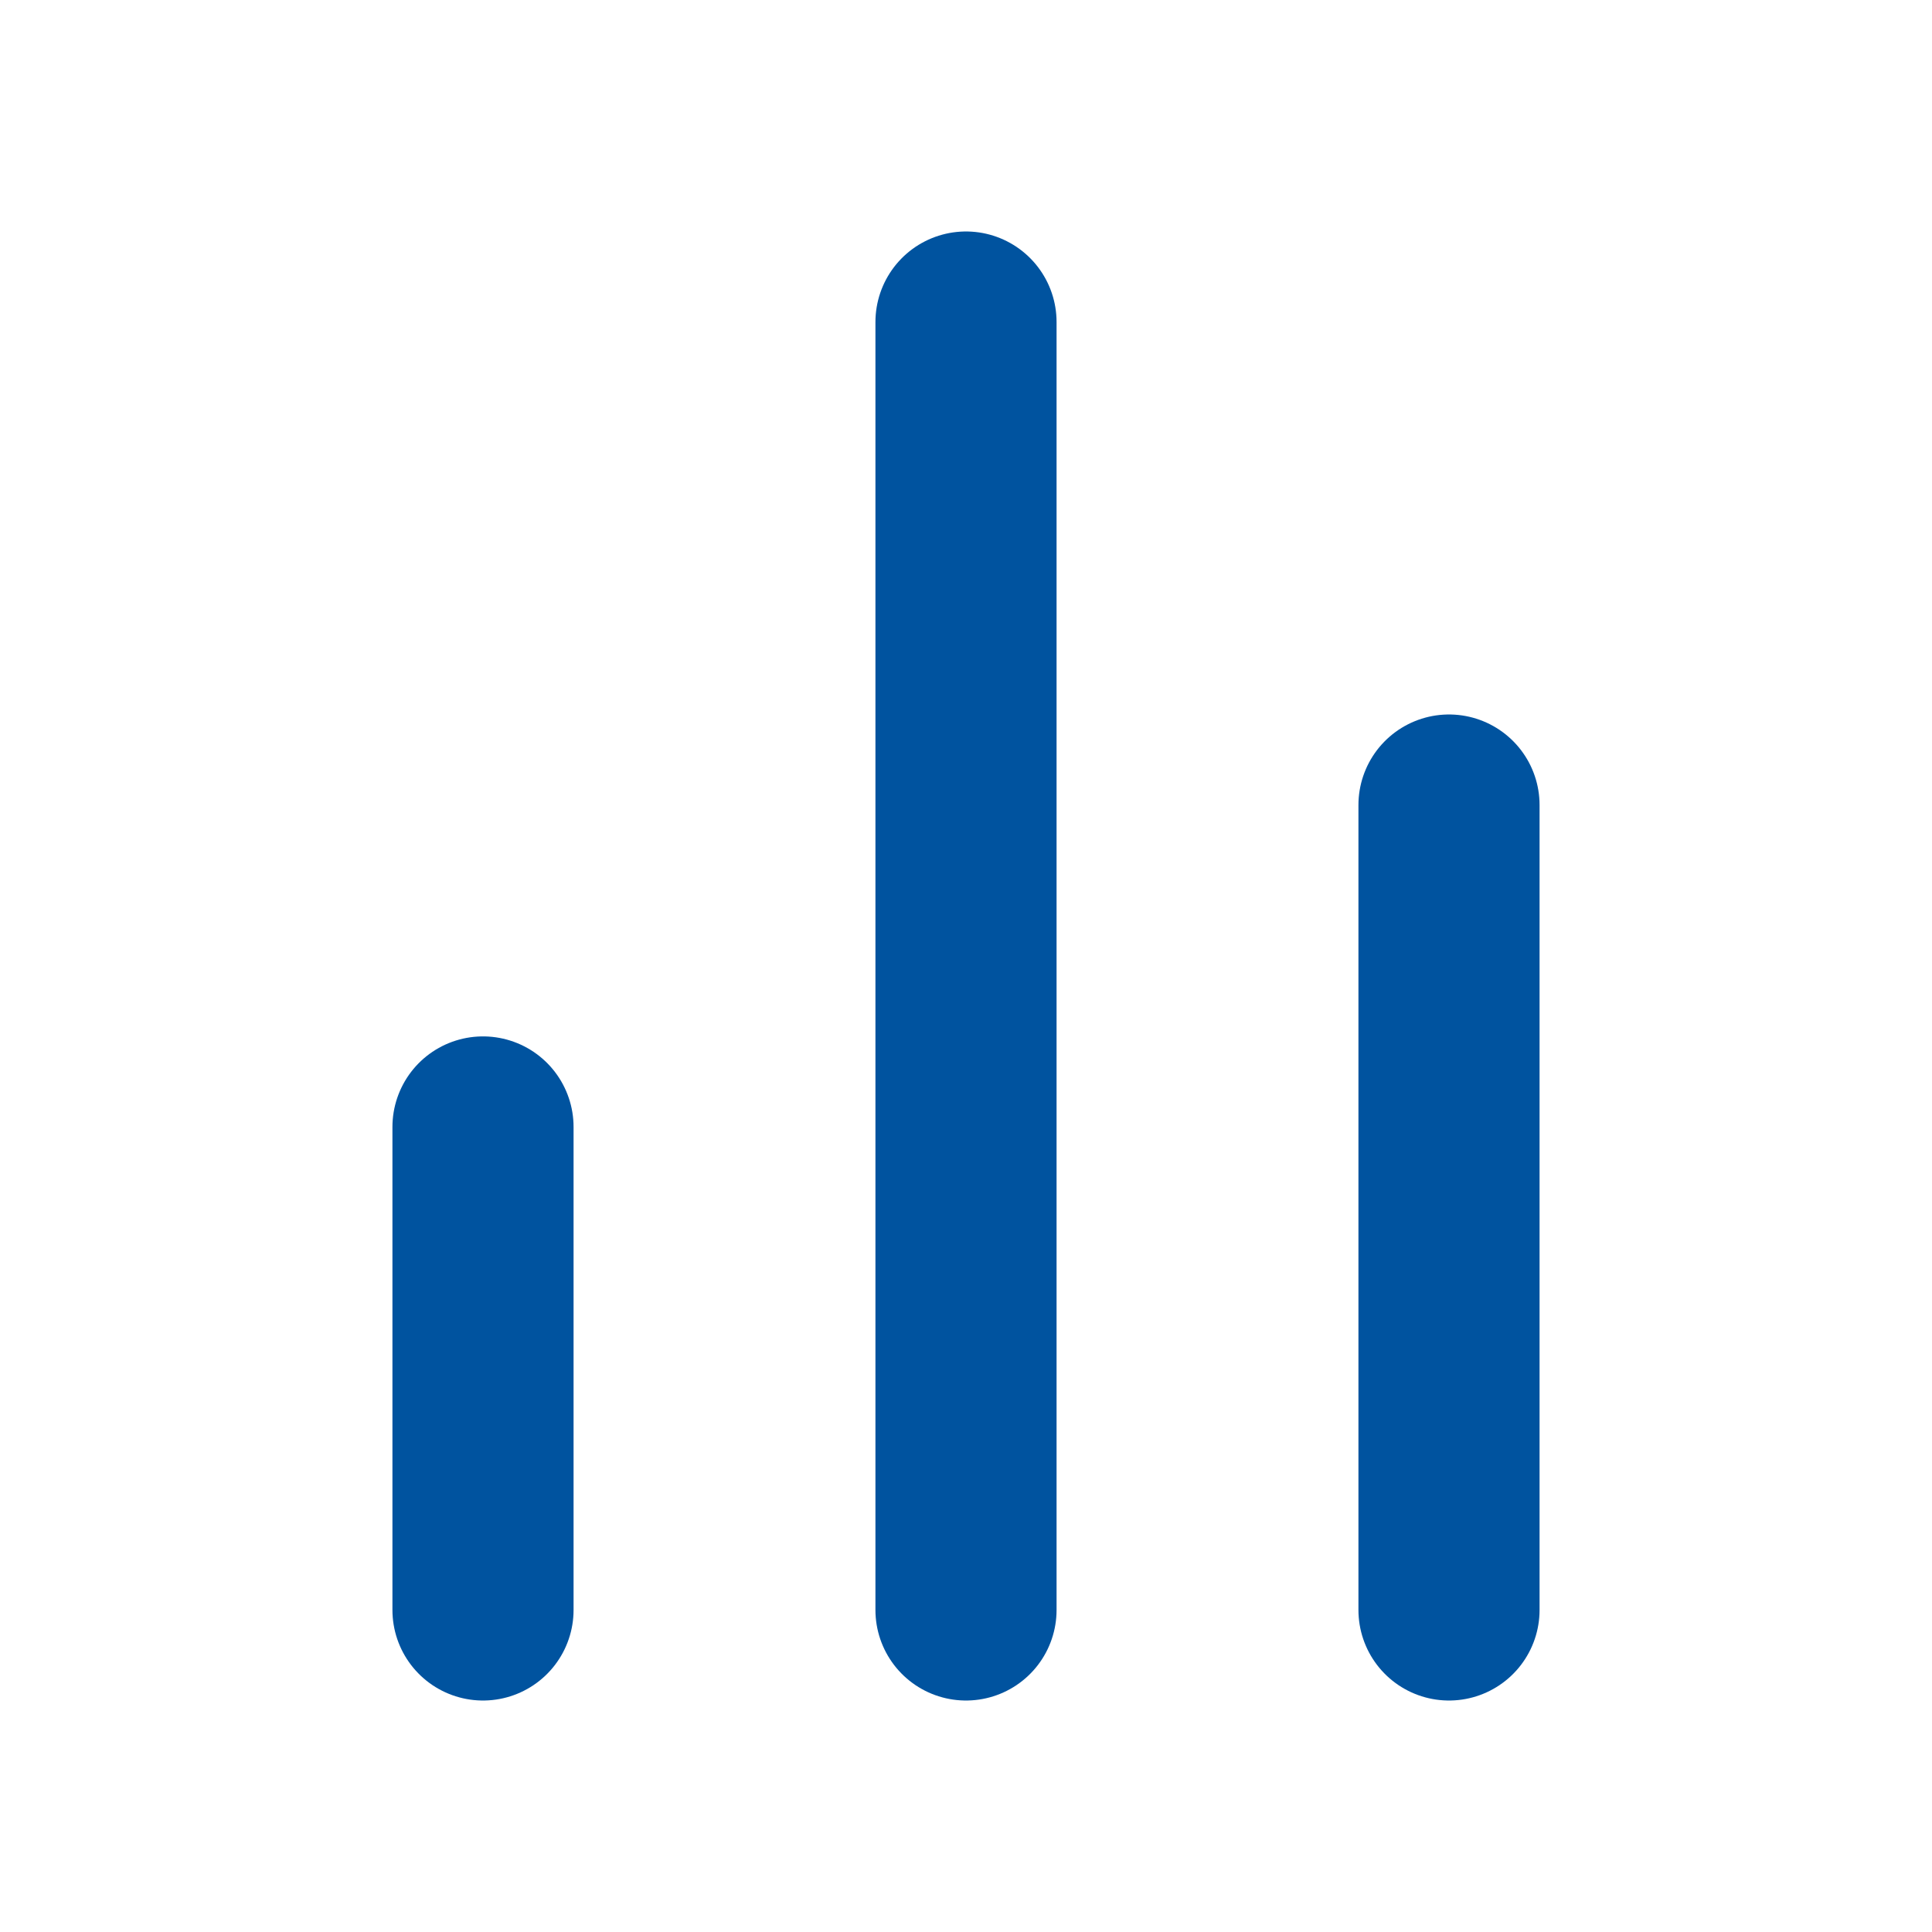
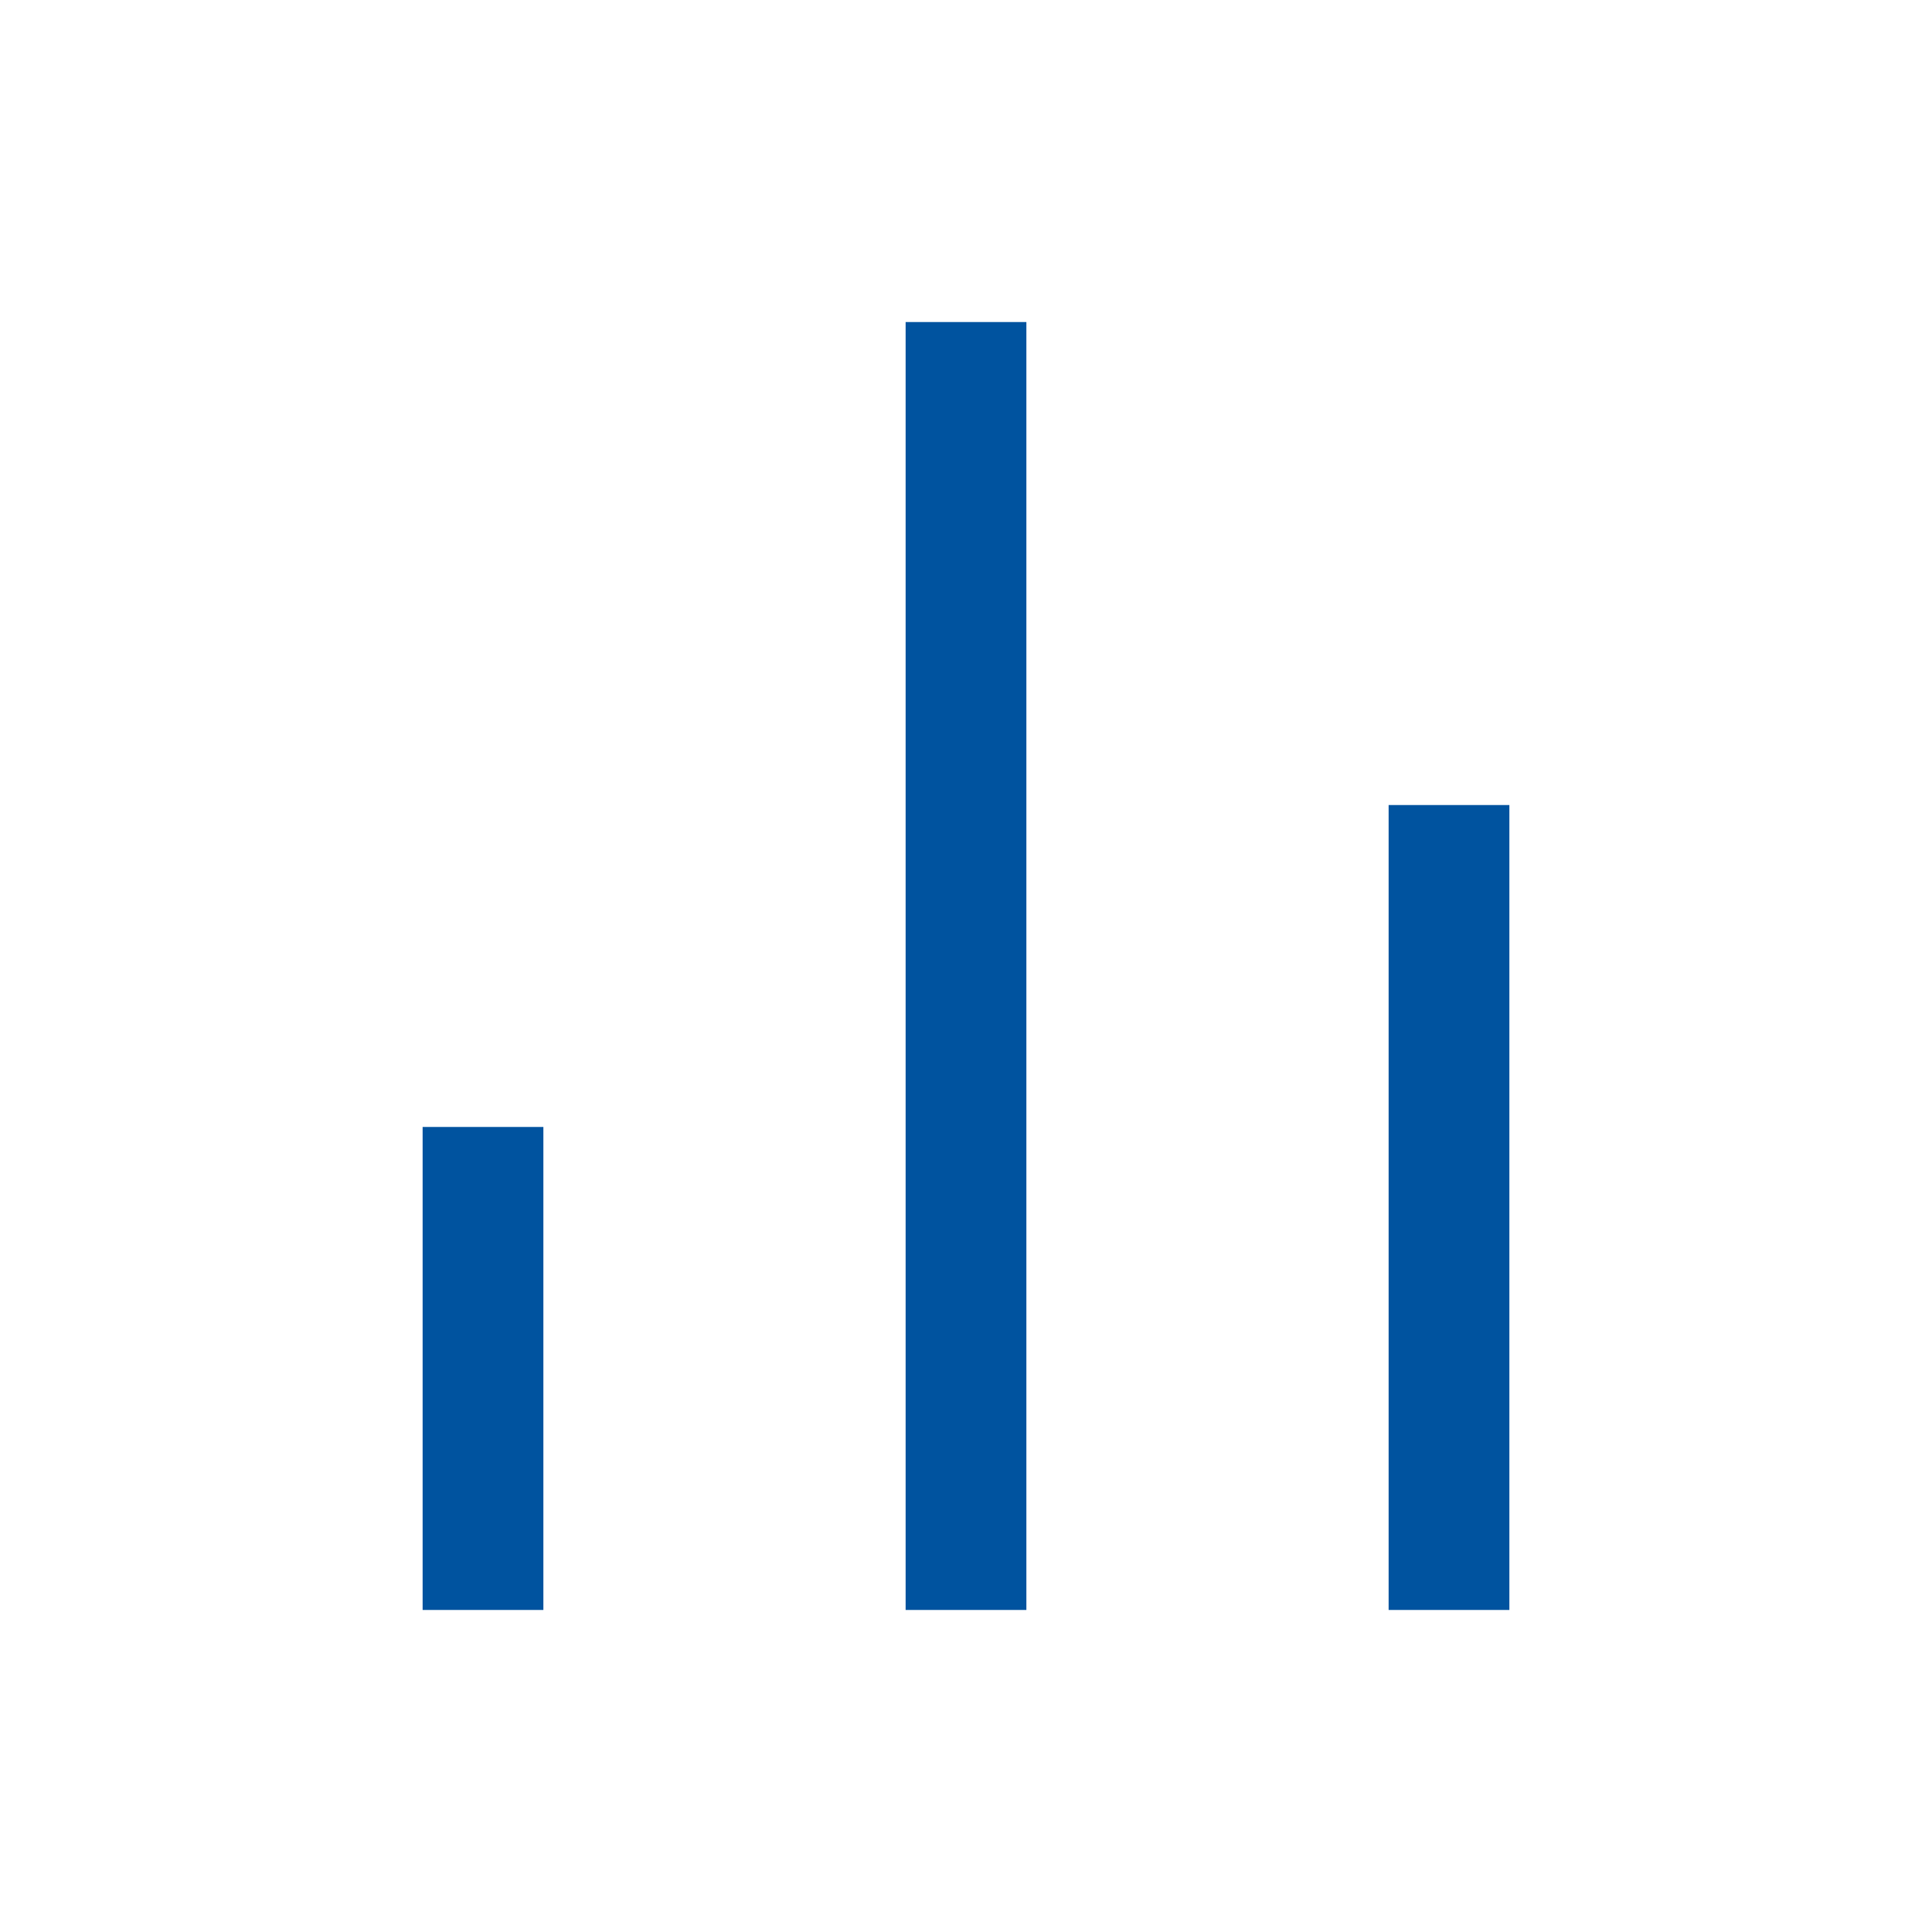
<svg xmlns="http://www.w3.org/2000/svg" width="16" height="16" viewBox="0 0 16 16" fill="none">
-   <path d="M4 13.333L4 9.333M8 13.333L8 2.667M12 13.333V6.667" stroke="#00539F" stroke-width="1.5" stroke-linecap="round" stroke-linejoin="round" />
+   <path d="M4 13.333L4 9.333M8 13.333L8 2.667M12 13.333V6.667" stroke="#00539F" strokeWidth="1.5" strokeLinecap="round" strokeLinejoin="round" />
</svg>
